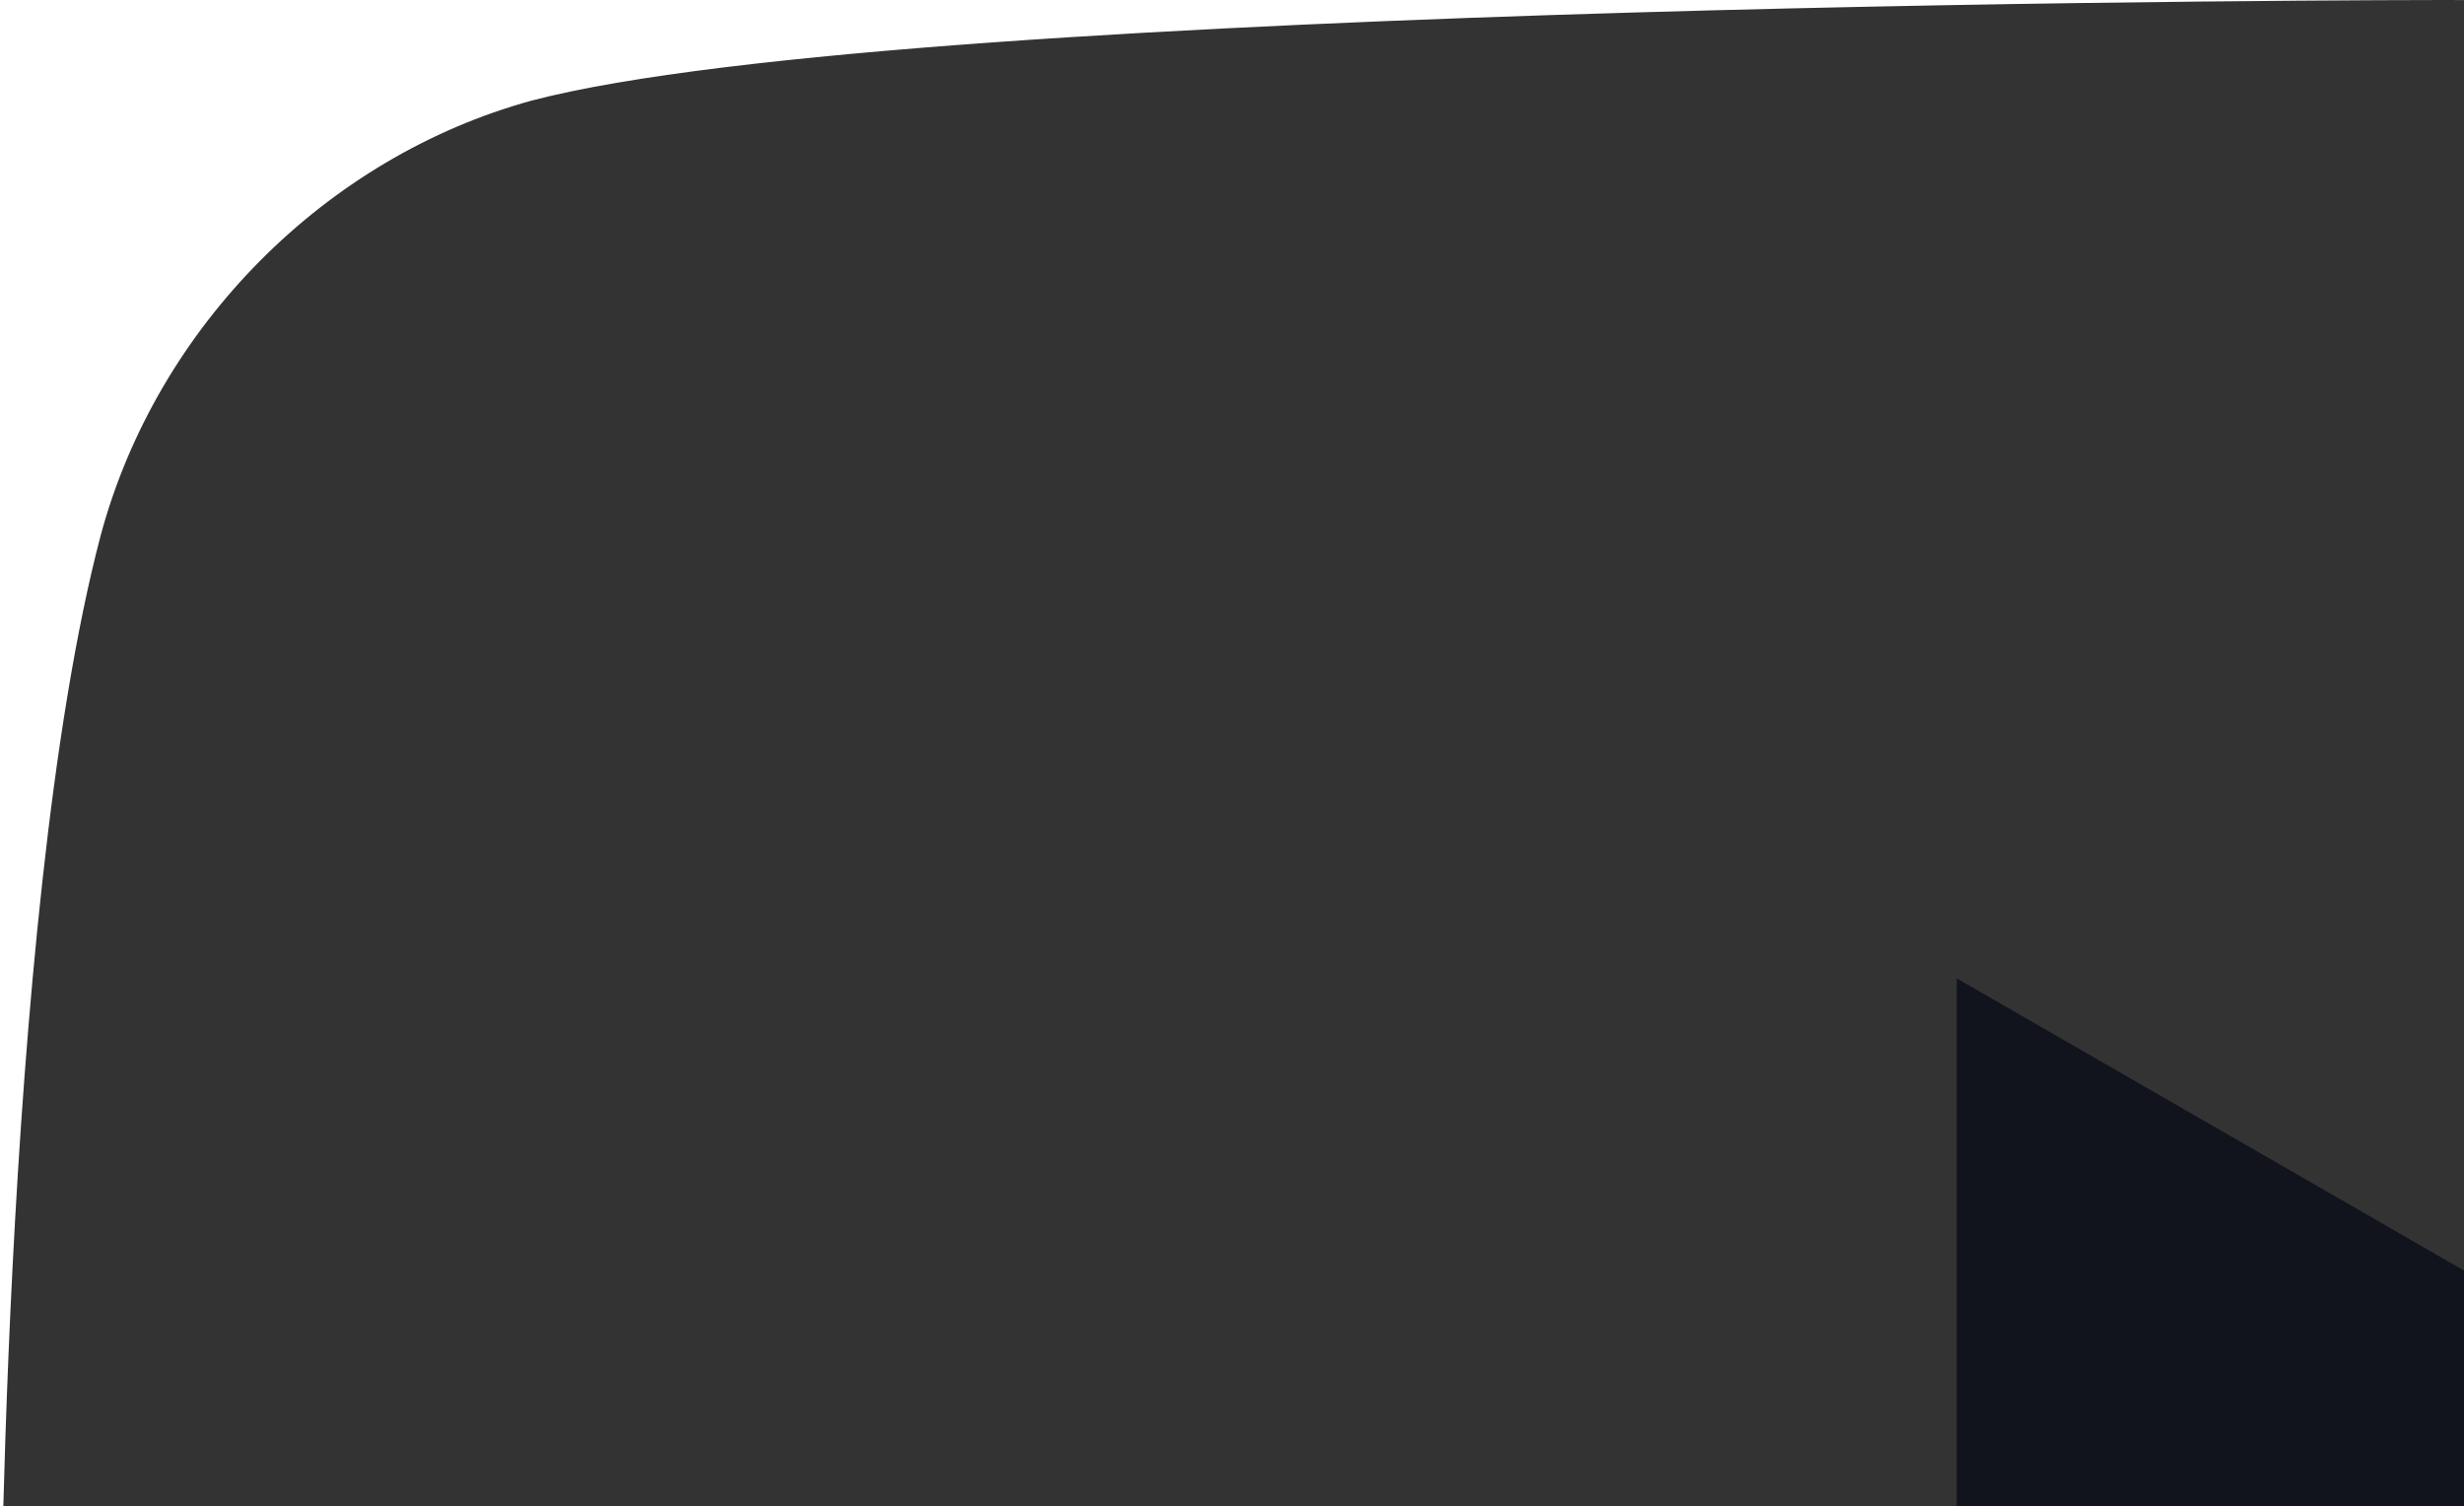
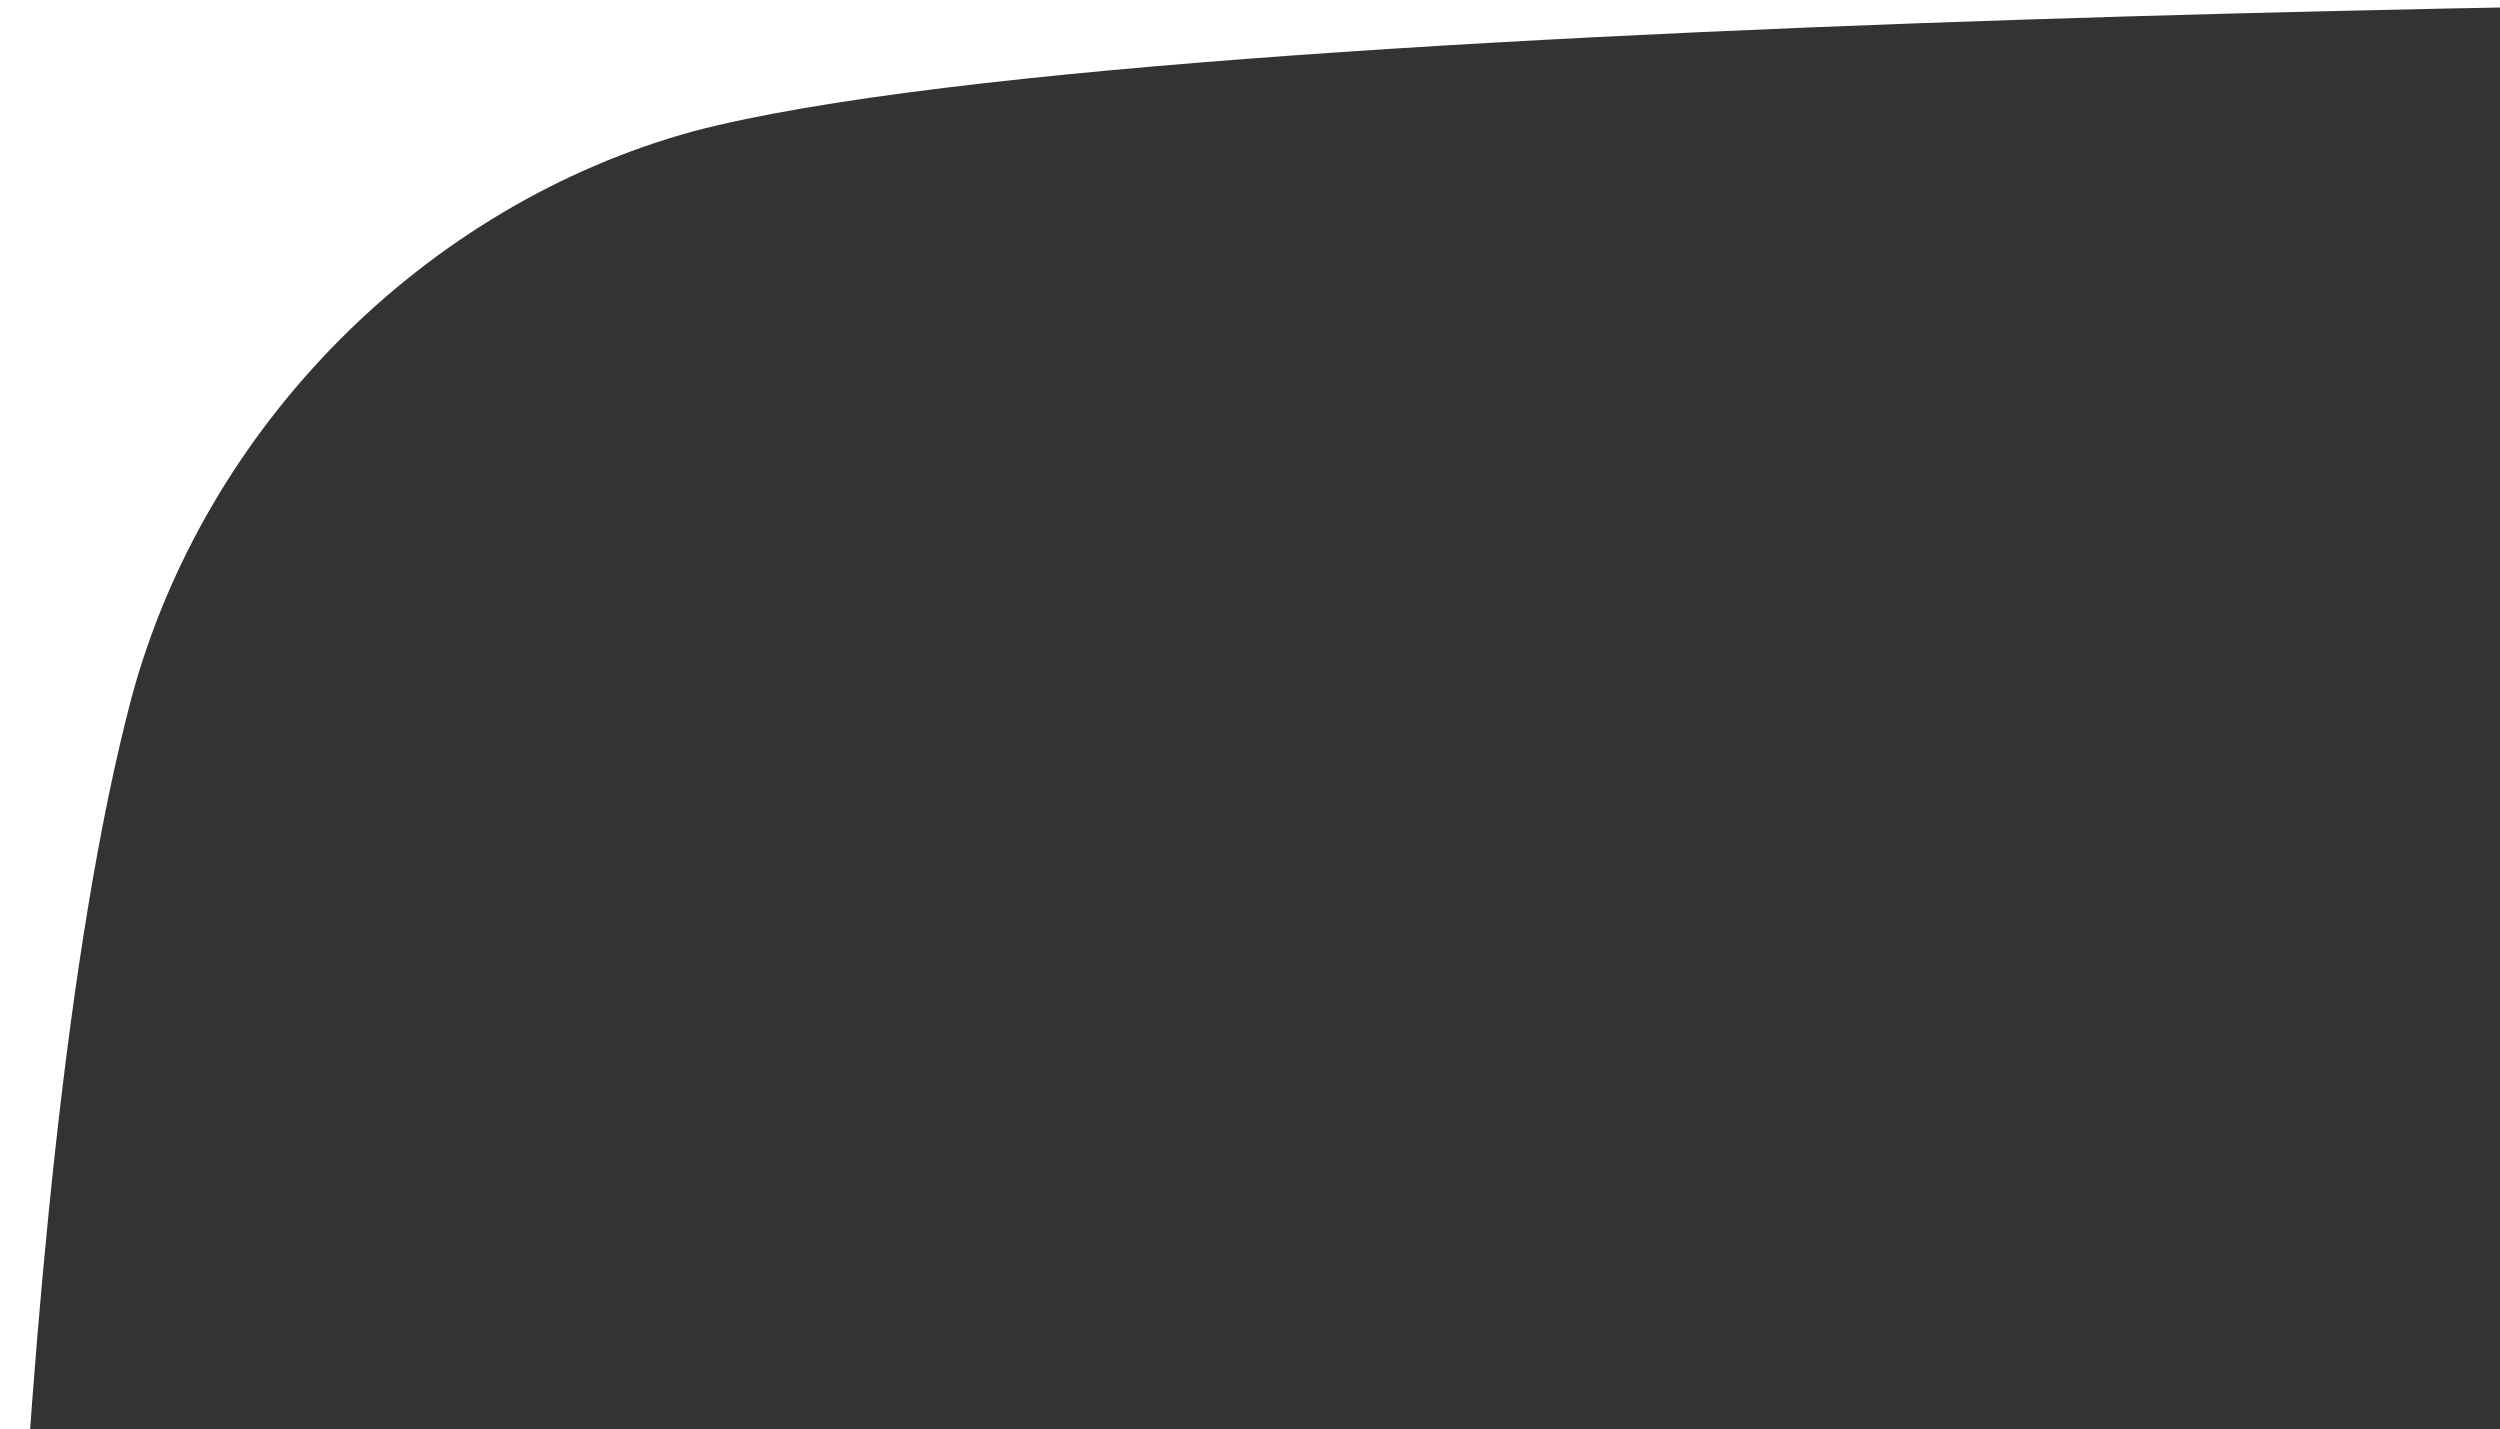
- <svg xmlns="http://www.w3.org/2000/svg" version="1.1" id="Layer_1" x="0" y="0" viewbox="0 0 72 44" xml:space="preserve" width="36" height="22">
+ <svg xmlns="http://www.w3.org/2000/svg" version="1.1" id="Layer_1" x="0" y="0" viewbox="0 0 66 50" xml:space="preserve" width="28" height="16">
  <style type="text/css" id="style3">
</style>
  <g id="g5" transform="scale(.58824)">
    <path d="M118.9 13.3c-1.4-5.2-5.5-9.3-10.7-10.7C98.7 0 60.7 0 60.7 0s-38 0-47.5 2.5C8.1 3.9 3.9 8.1 2.5 13.3 0 22.8 0 42.5 0 42.5s0 19.8 2.5 29.2C3.9 76.9 8 81 13.2 82.4 22.8 85 60.7 85 60.7 85s38 0 47.5-2.5c5.2-1.4 9.3-5.5 10.7-10.7 2.5-9.5 2.5-29.2 2.5-29.2s.1-19.8-2.5-29.3z" id="path7" fill="#333" />
    <path id="polygon9" fill="#11141d" d="M80.2 42.5L48.6 24.3v36.4z" />
  </g>
</svg>
